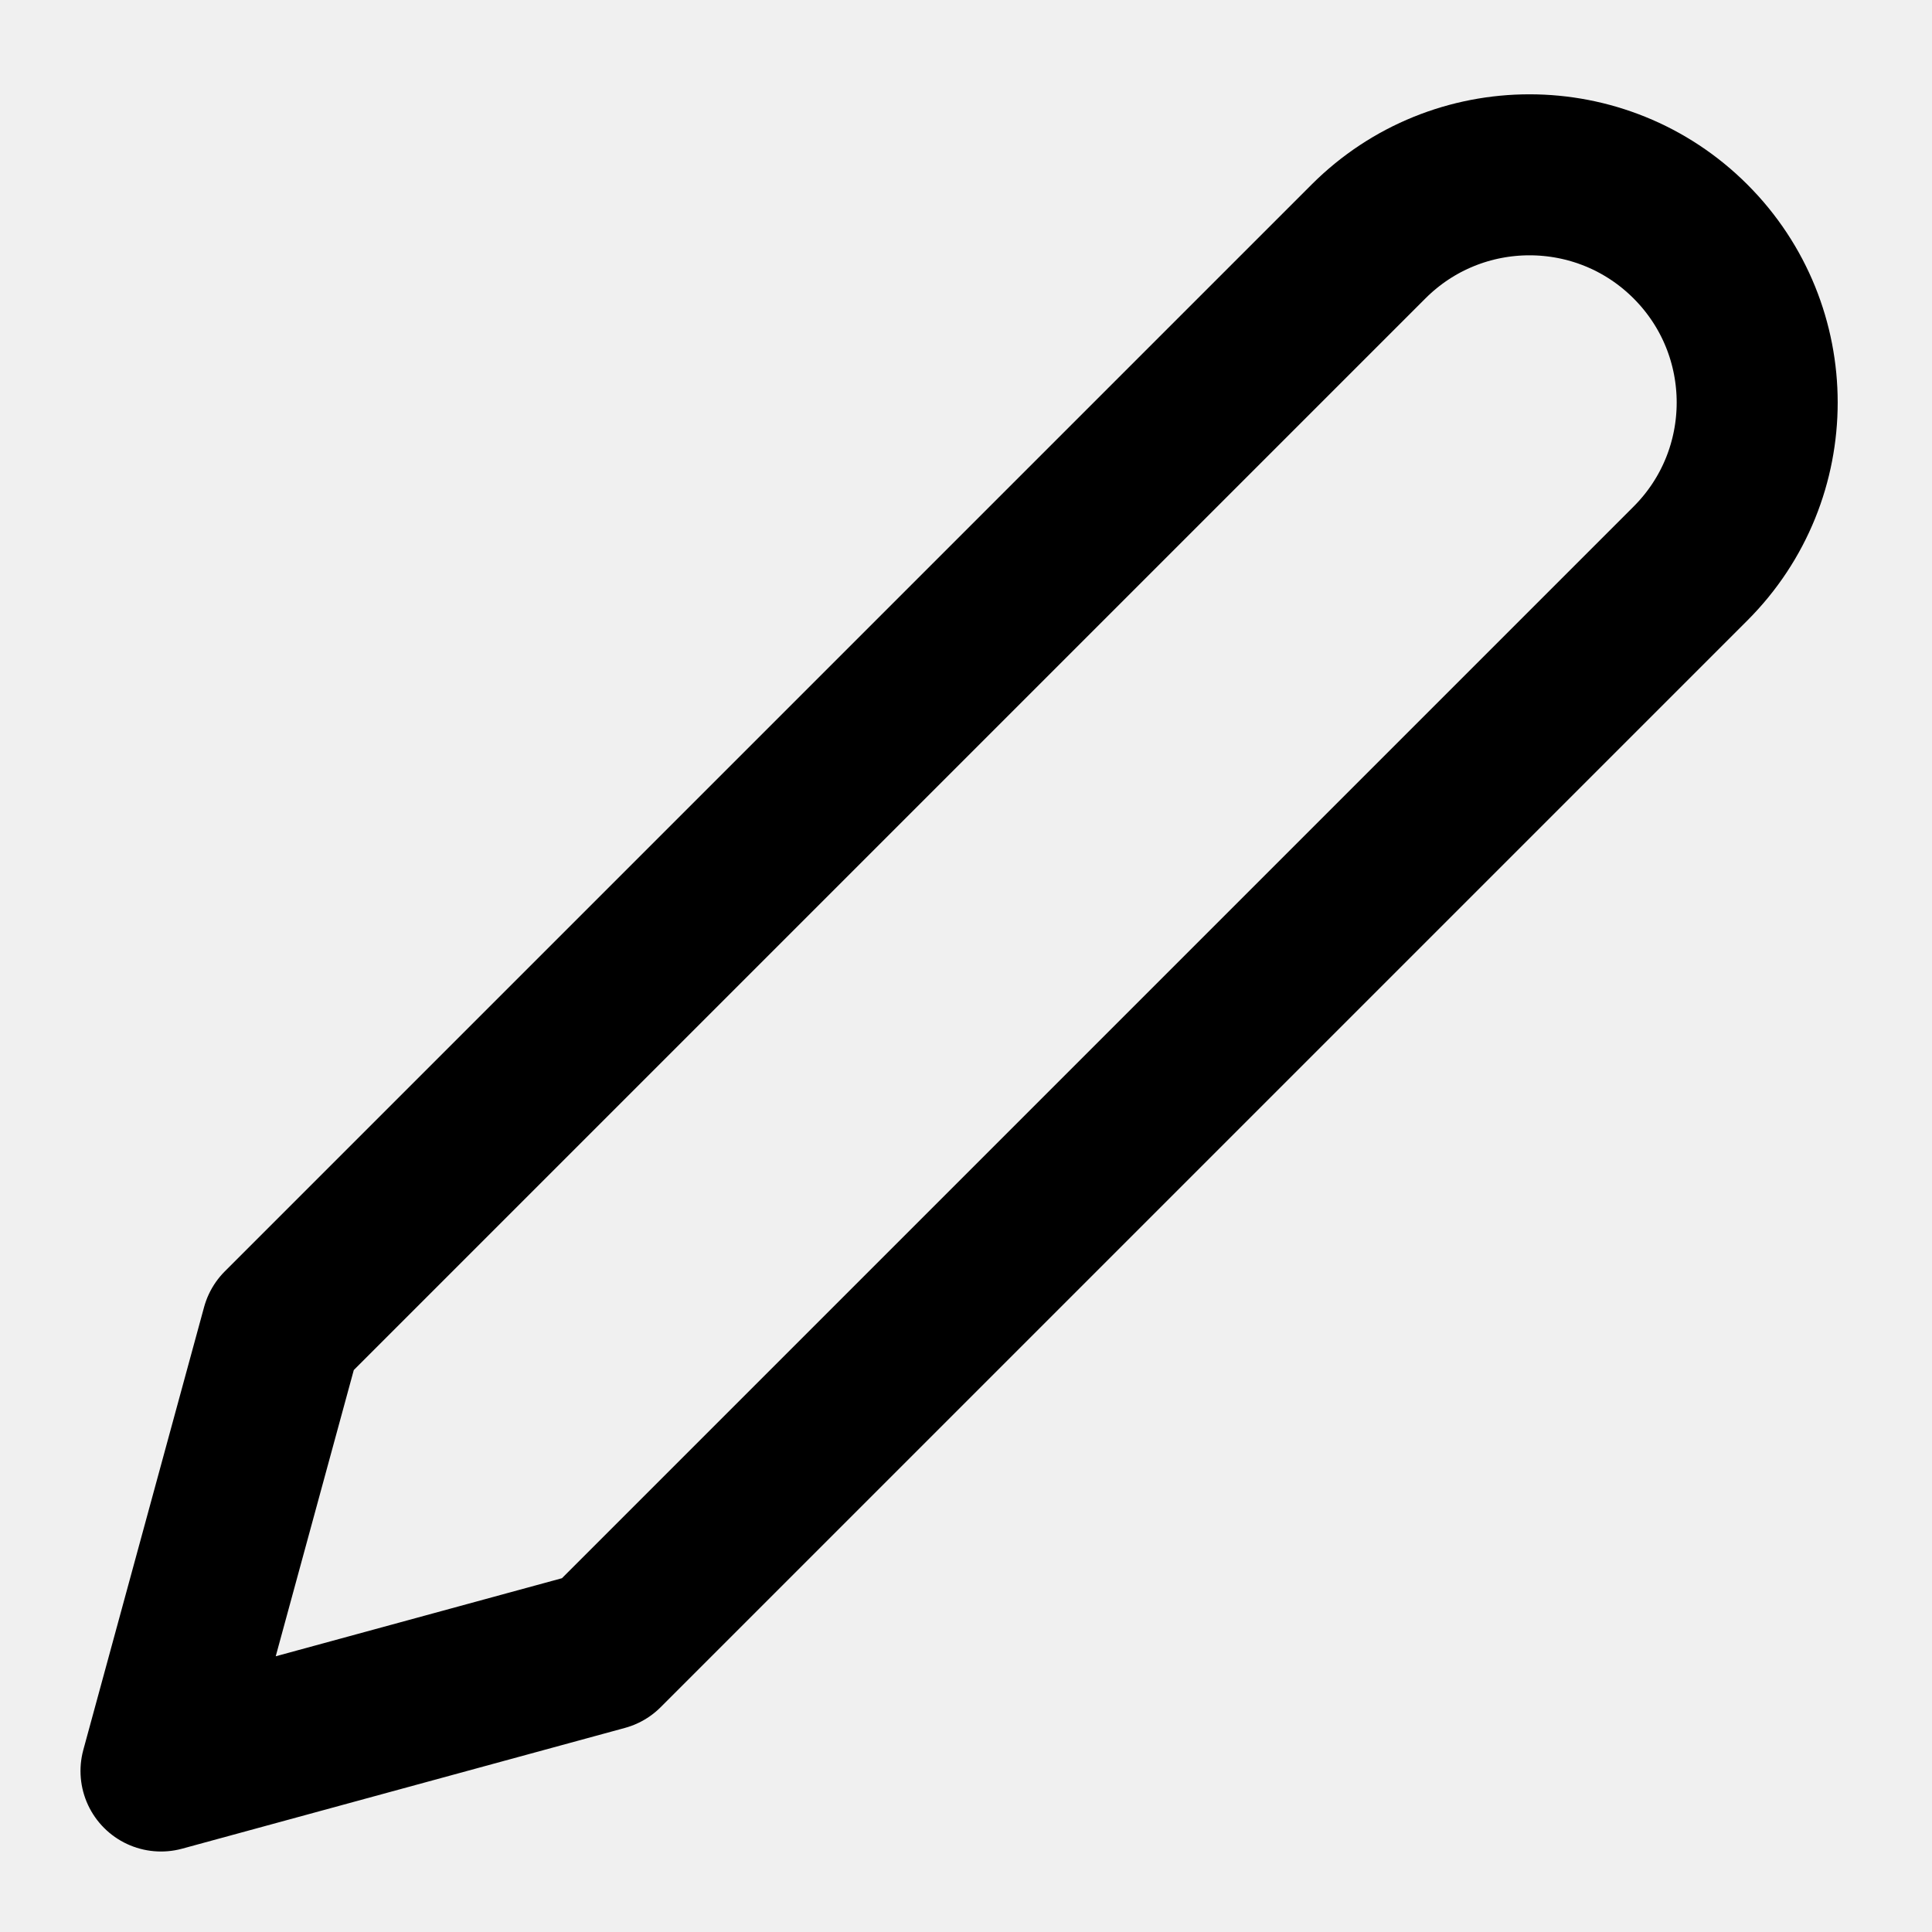
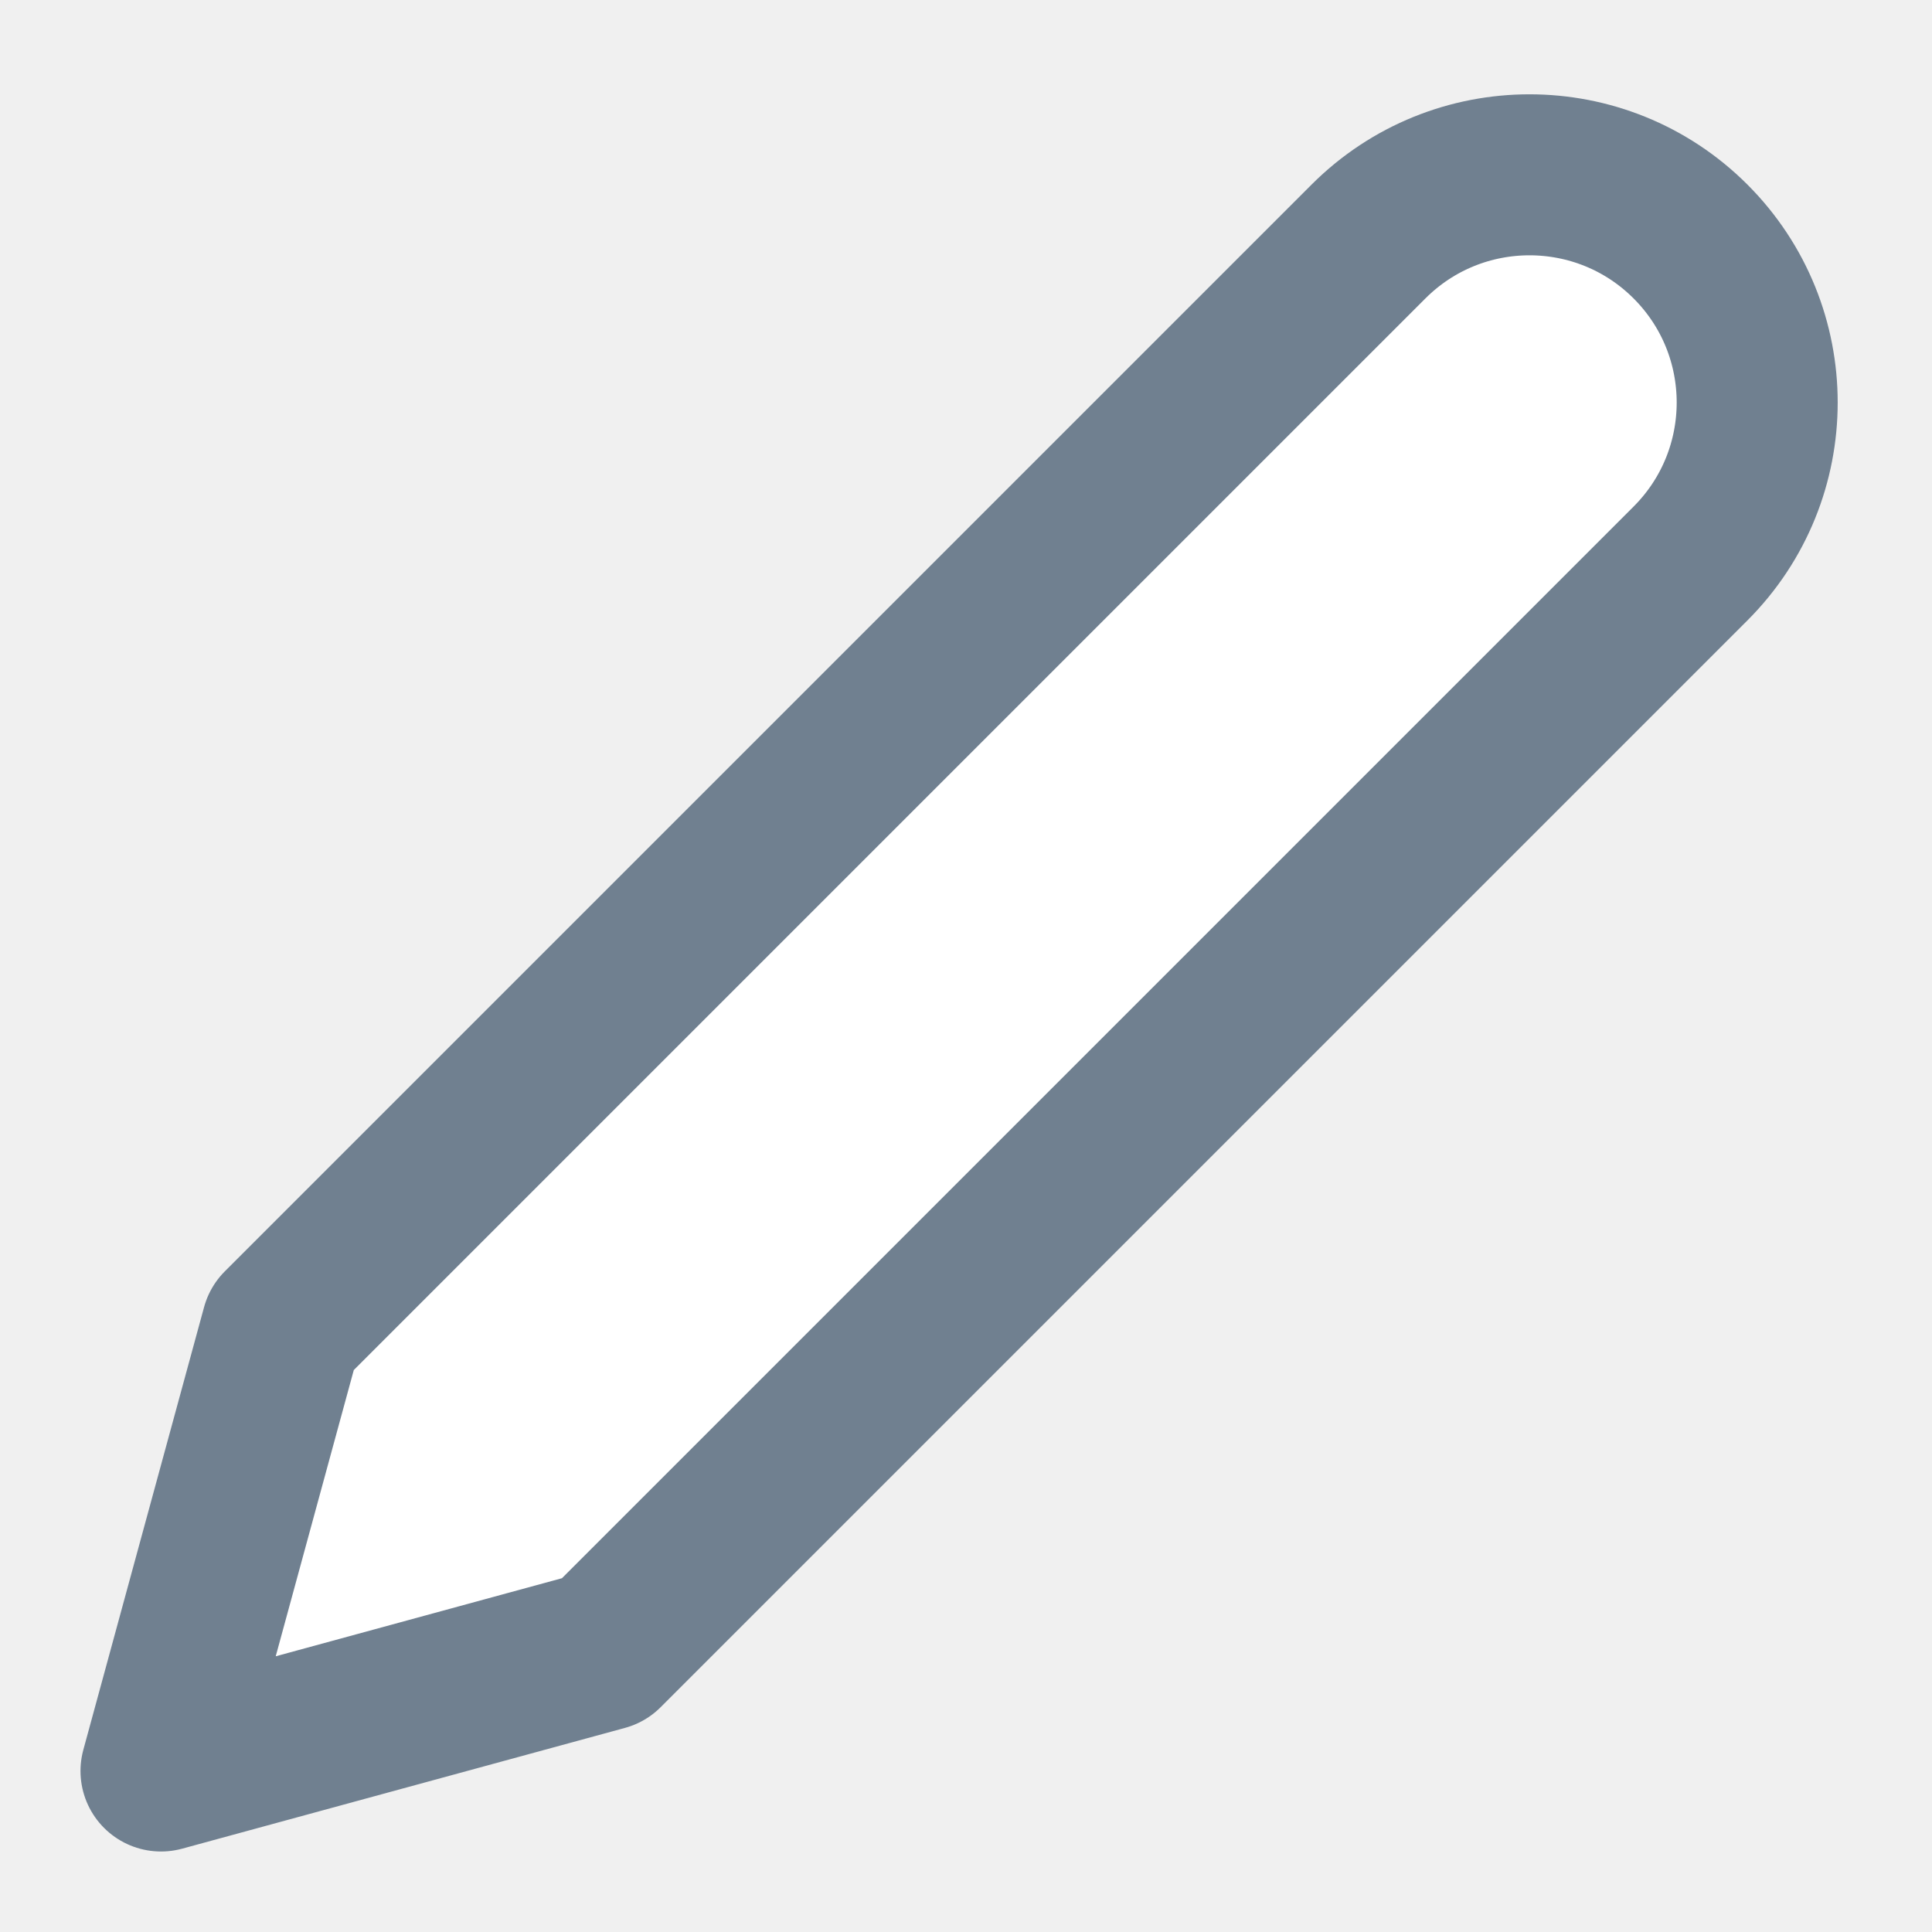
- <svg xmlns="http://www.w3.org/2000/svg" width="21" height="21" viewBox="0 0 24 24" fill="none" stroke="currentColor" stroke-width="2" stroke-linecap="round" stroke-linejoin="round" class="feather feather-edit-2">
+ <svg xmlns="http://www.w3.org/2000/svg" width="21" height="21" viewBox="0 0 24 24" fill="white" stroke="slategrey" stroke-width="2" stroke-linecap="round" stroke-linejoin="round" class="feather feather-edit-2">
  <path d="M17 3a2.828 2.828 0 1 1 4 4L7.5 20.5 2 22l1.5-5.5L17 3z" />
</svg>
